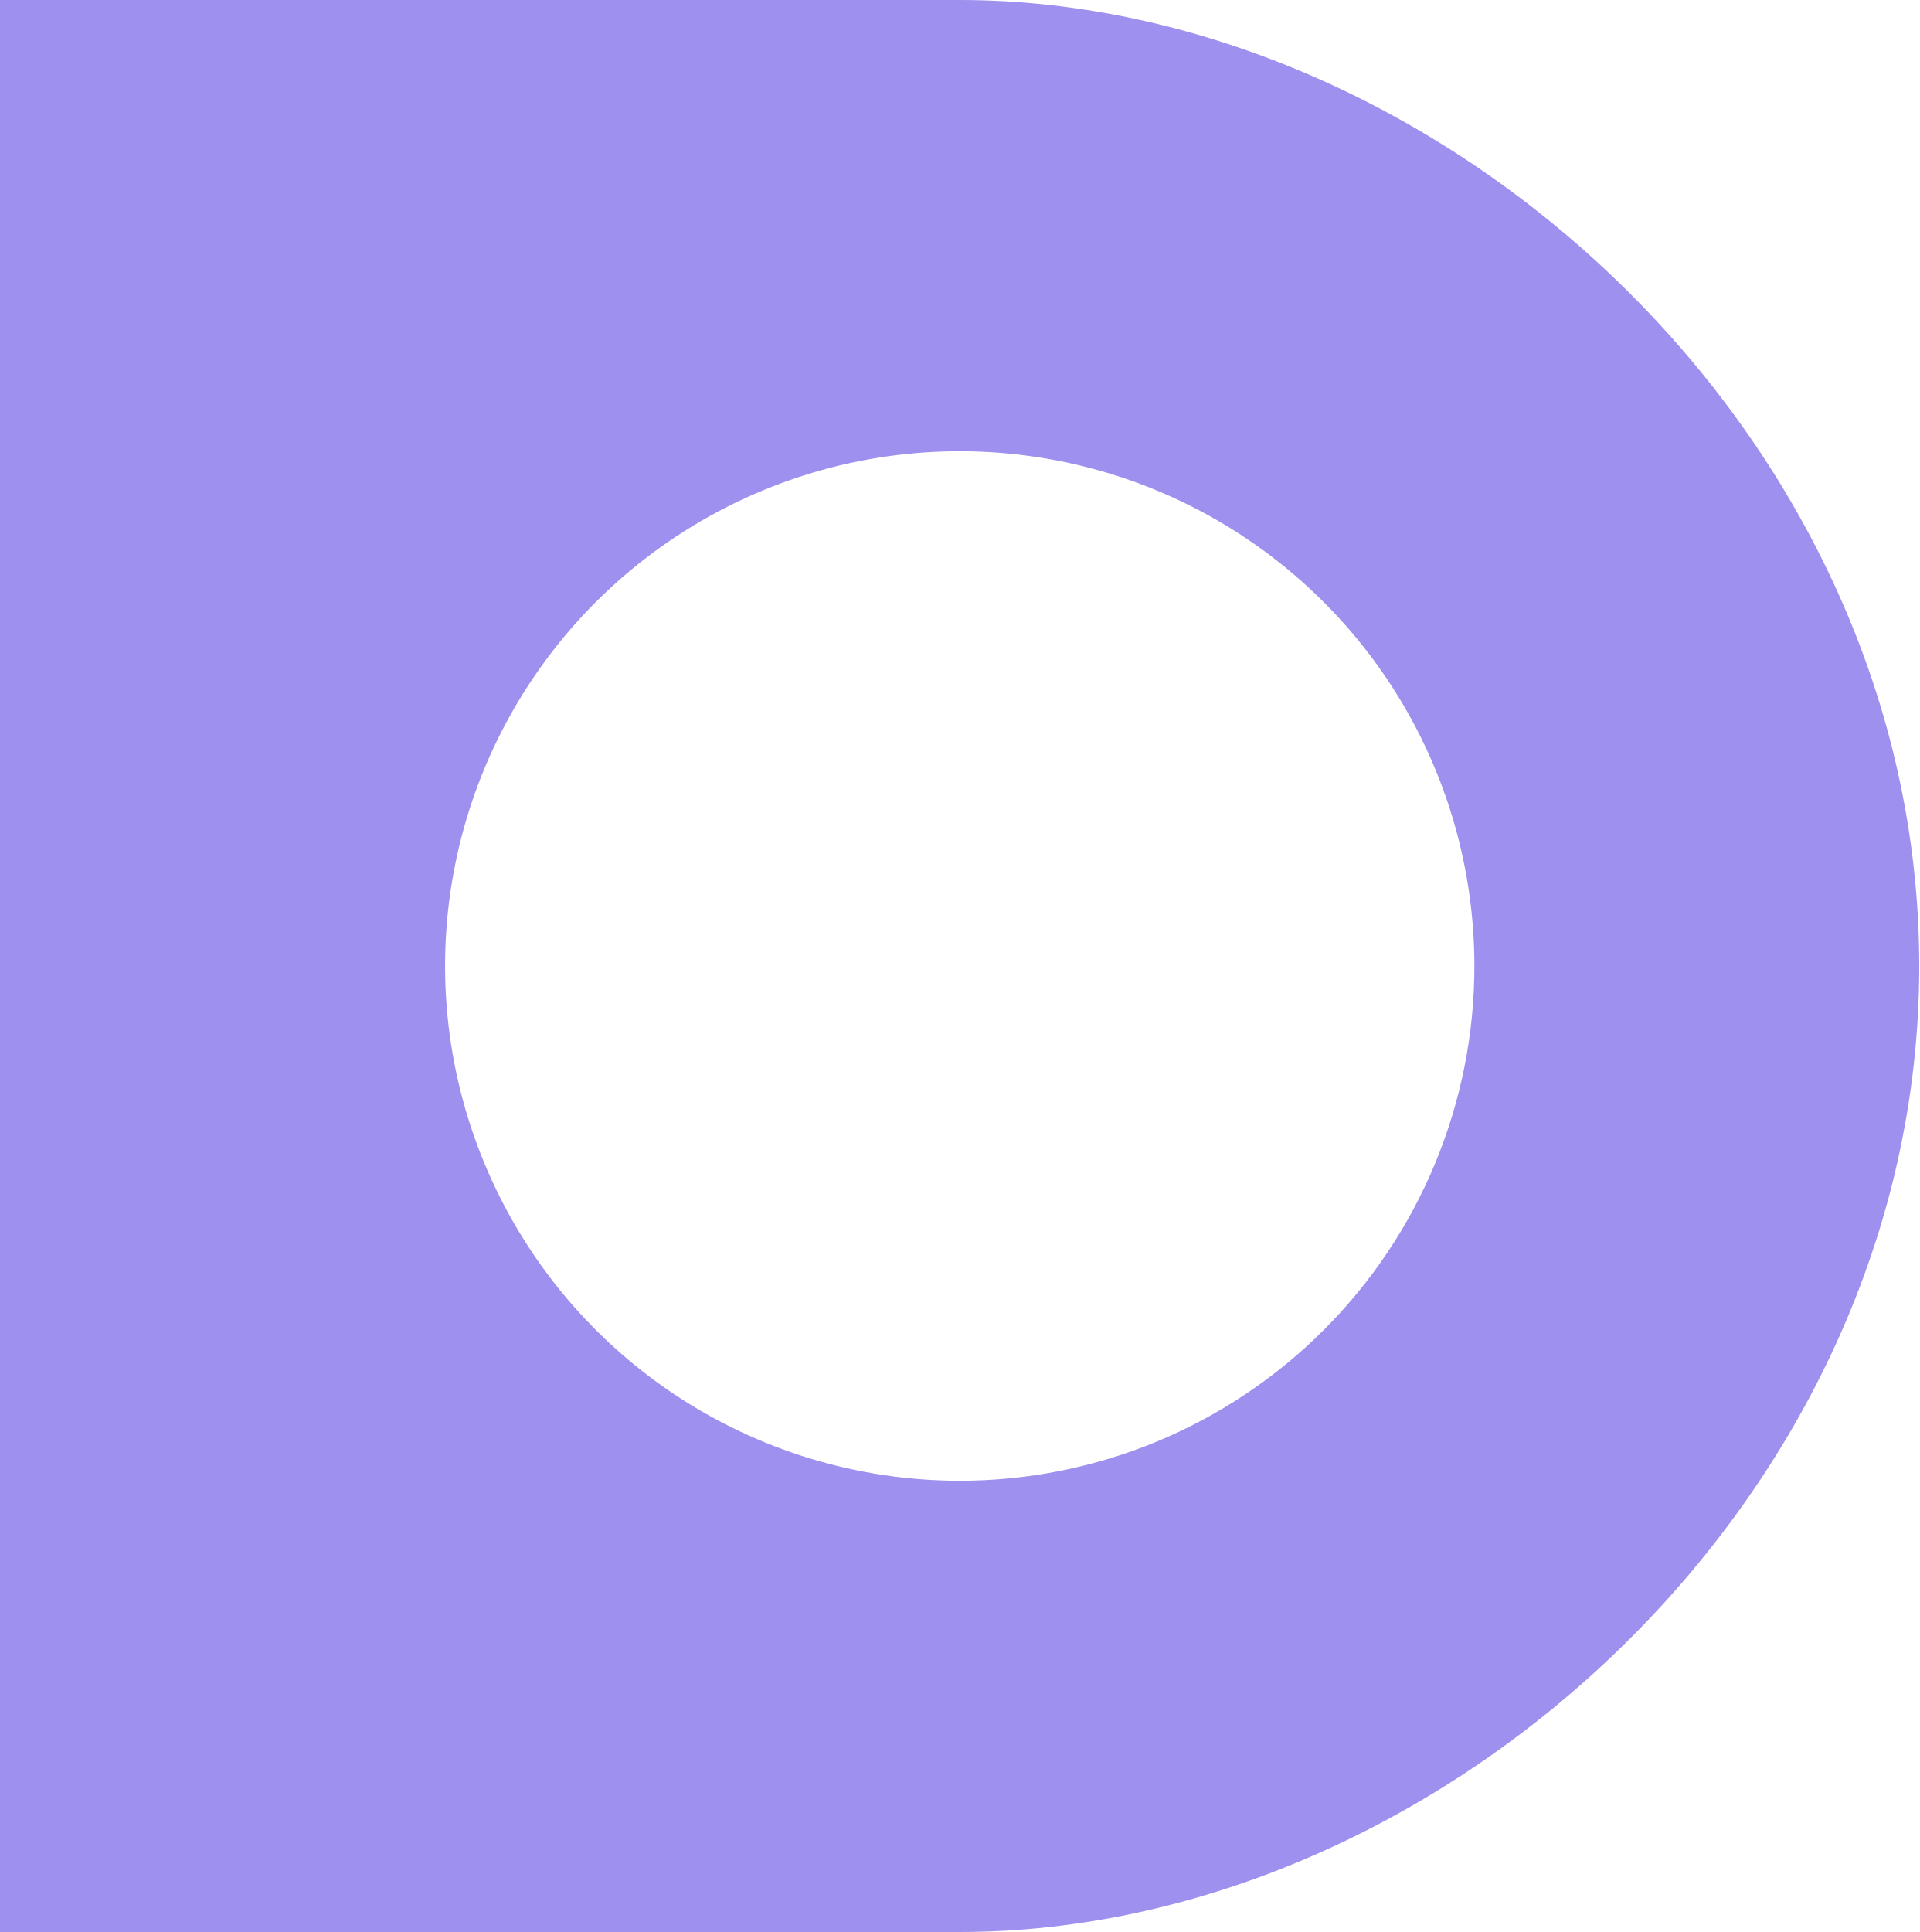
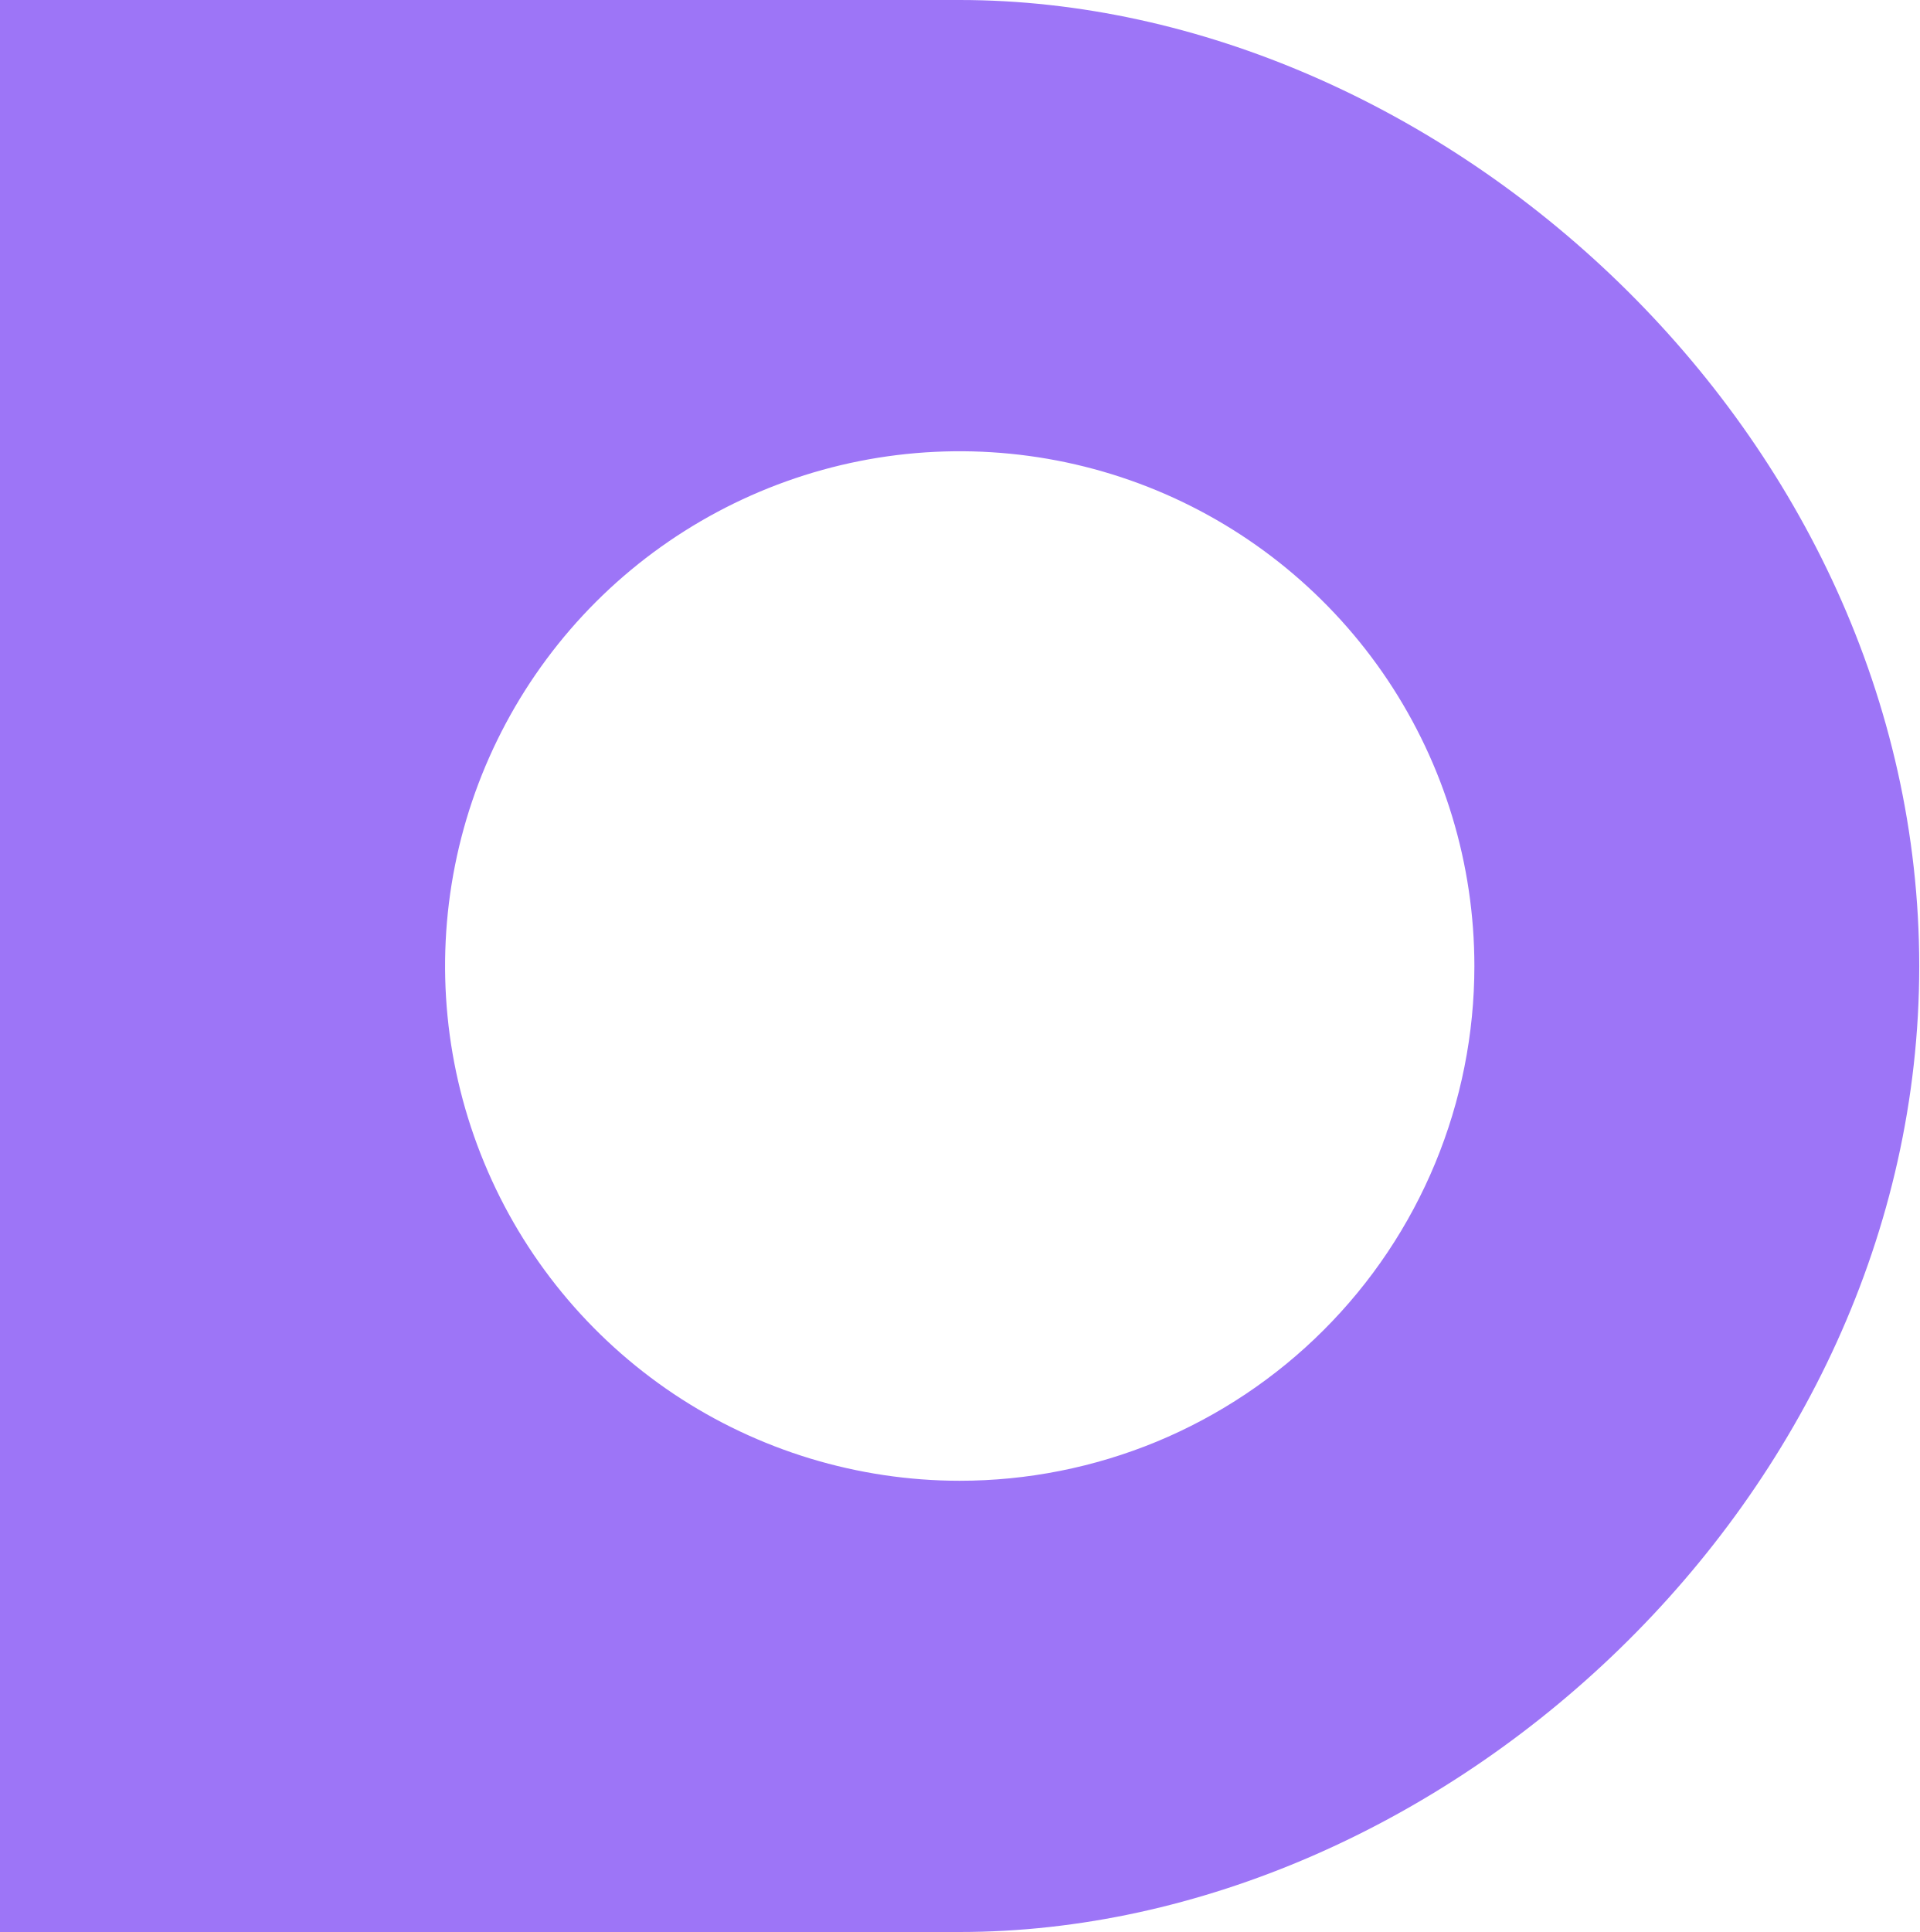
<svg xmlns="http://www.w3.org/2000/svg" viewBox="0 0 19.893 20.021">
-   <path fill="#9e90ee" fill-rule="evenodd" d="M9.946 0C14.922 0 19.893 4.485 19.893 10.012C19.893 15.539 14.921 20.021 9.946 20.021H0V0H9.946ZM11.991 5.083C11.016 4.679 9.944 4.573 8.909 4.778C7.874 4.984 6.923 5.492 6.177 6.237C5.431 6.983 4.922 7.933 4.716 8.968C4.51 10.003 4.615 11.075 5.019 12.05C5.422 13.025 6.106 13.858 6.983 14.445C7.86 15.031 8.891 15.344 9.946 15.345C10.647 15.345 11.341 15.207 11.988 14.94C12.635 14.672 13.224 14.279 13.719 13.784C14.215 13.289 14.608 12.701 14.876 12.054C15.144 11.406 15.282 10.713 15.282 10.012C15.282 8.957 14.97 7.926 14.384 7.048C13.798 6.171 12.965 5.487 11.991 5.083Z" />
+   <path fill="#9d75f7" fill-rule="evenodd" d="M9.946 0C14.922 0 19.893 4.485 19.893 10.012C19.893 15.539 14.921 20.021 9.946 20.021H0V0H9.946ZM11.991 5.083C11.016 4.679 9.944 4.573 8.909 4.778C7.874 4.984 6.923 5.492 6.177 6.237C5.431 6.983 4.922 7.933 4.716 8.968C4.51 10.003 4.615 11.075 5.019 12.05C5.422 13.025 6.106 13.858 6.983 14.445C7.86 15.031 8.891 15.344 9.946 15.345C10.647 15.345 11.341 15.207 11.988 14.94C12.635 14.672 13.224 14.279 13.719 13.784C14.215 13.289 14.608 12.701 14.876 12.054C15.144 11.406 15.282 10.713 15.282 10.012C15.282 8.957 14.97 7.926 14.384 7.048C13.798 6.171 12.965 5.487 11.991 5.083Z" />
</svg>
